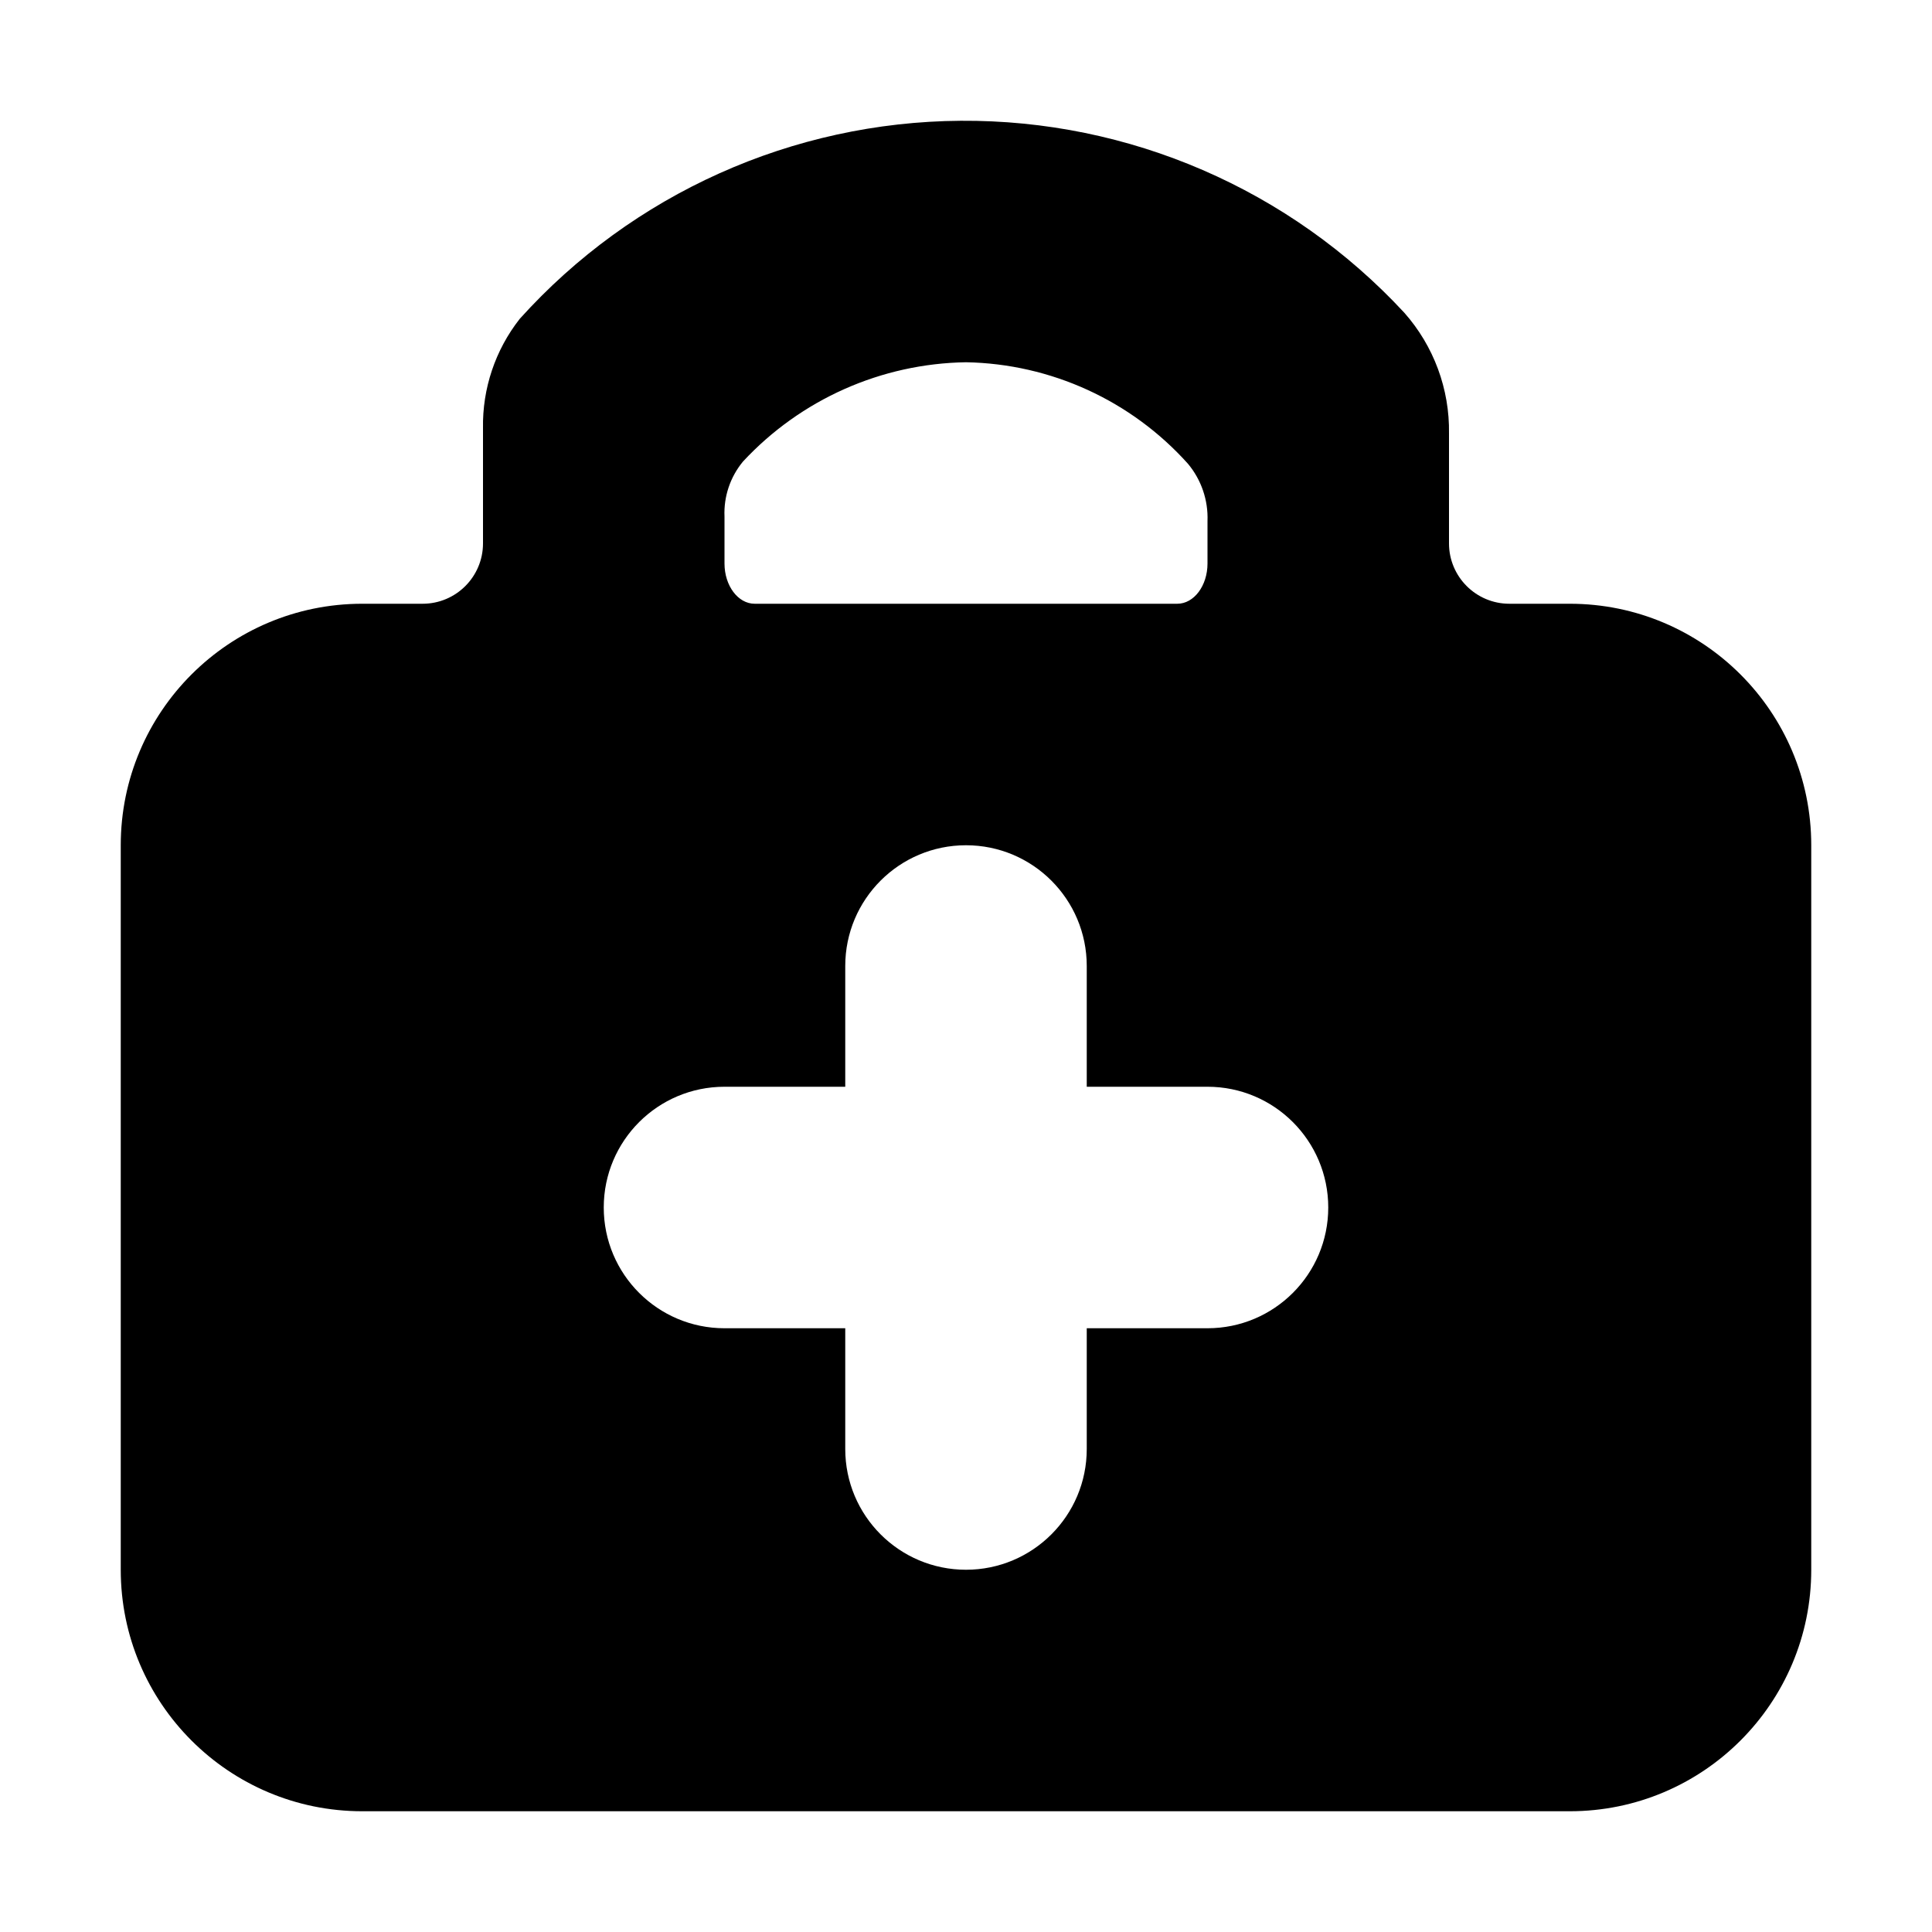
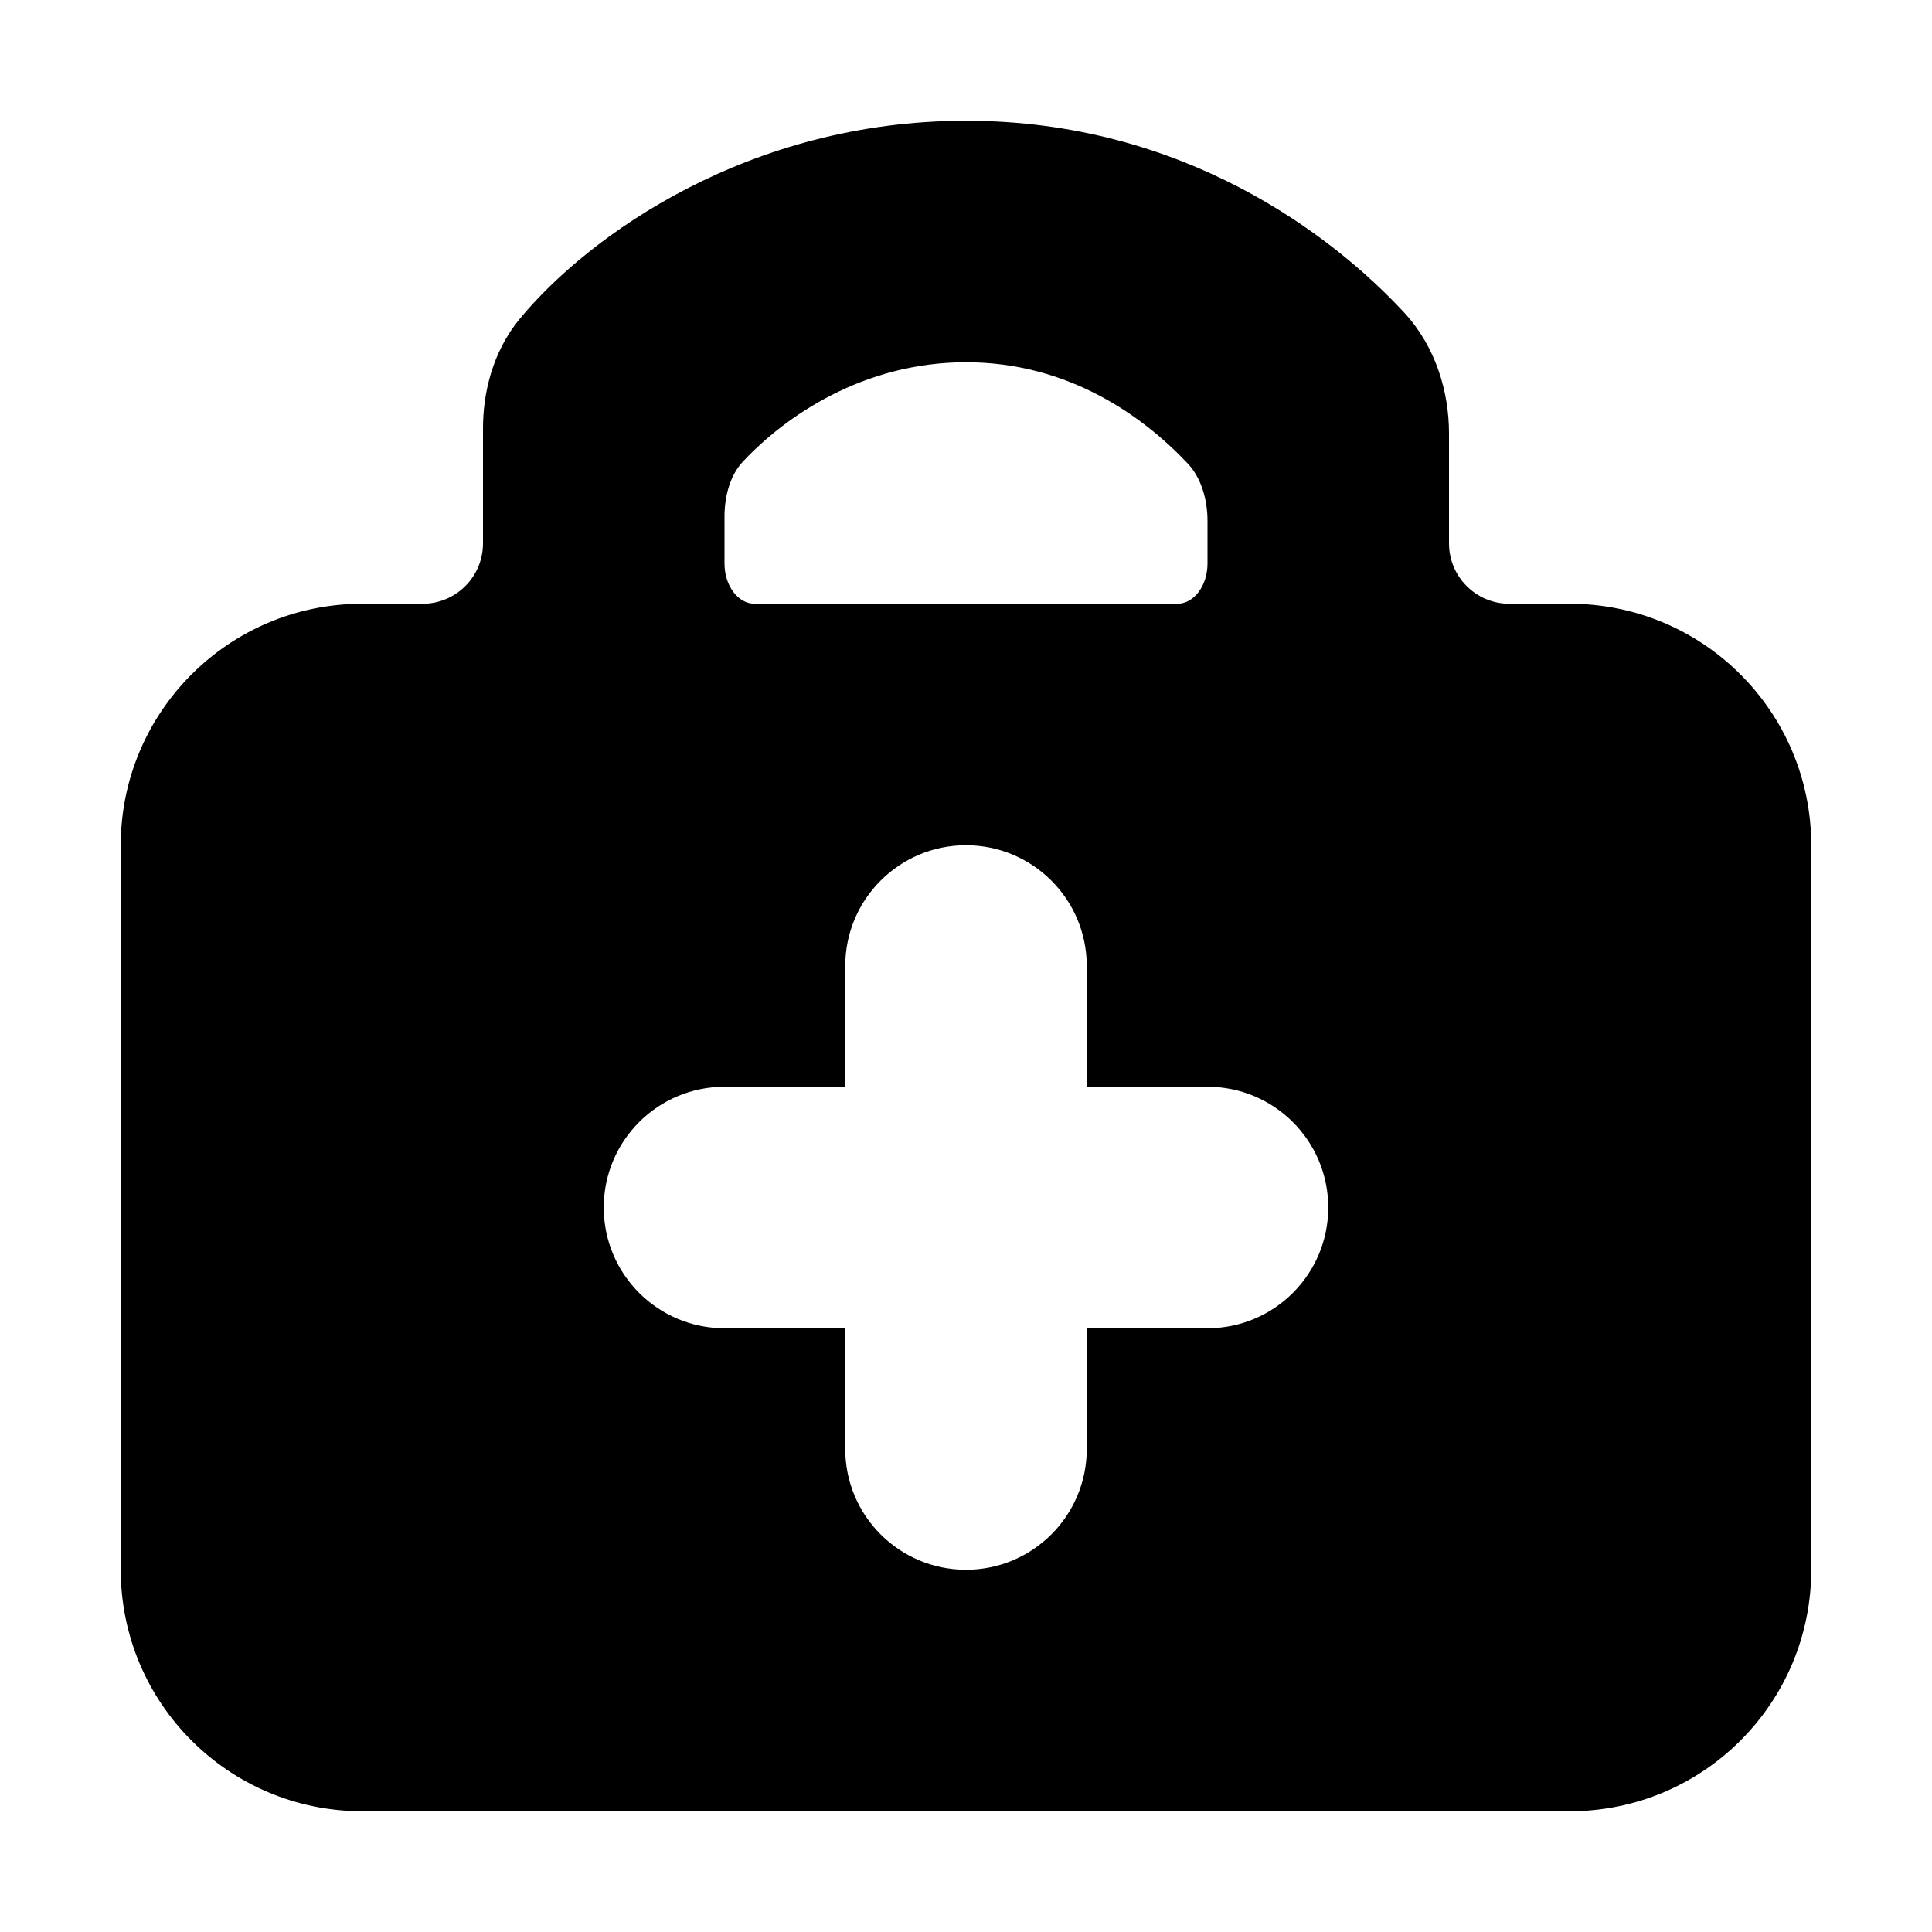
<svg xmlns="http://www.w3.org/2000/svg" viewBox="0 0 24 24">
-   <path d="M19.5 7.5h-.75a.75.75 0 0 1-.75-.75V5.385a2.21 2.21 0 0 0-.555-1.5 7.442 7.442 0 0 0-10.988.075A2.138 2.138 0 0 0 6 5.32v1.43a.75.75 0 0 1-.75.75H4.5a3 3 0 0 0-3 3v9a3 3 0 0 0 3 3h15a3 3 0 0 0 3-3v-9a3 3 0 0 0-3-3zM9 6.417a1.003 1.003 0 0 1 .23-.684A3.862 3.862 0 0 1 12 4.5a3.794 3.794 0 0 1 2.758 1.262 1.048 1.048 0 0 1 .242.71V7c0 .276-.168.5-.375.5h-5.25C9.168 7.5 9 7.276 9 7zM15 16.5h-1.5V18a1.5 1.5 0 0 1-3 0v-1.5H9a1.5 1.5 0 0 1 0-3h1.5V12a1.5 1.5 0 0 1 3 0v1.5H15a1.5 1.5 0 0 1 0 3z" />
+   <path d="M12 1.5c-2.703 0-4.688 1.426-5.543 2.46C6.111 4.38 6 4.895 6 5.32v1.43a.75.75 0 0 1-.75.75H4.5a3 3 0 0 0-3 3v9a3 3 0 0 0 3 3h15a3 3 0 0 0 3-3v-9a3 3 0 0 0-3-3h-.75a.75.75 0 0 1-.75-.75V5.385c0-.514-.162-1.074-.555-1.5C16.547 2.914 14.693 1.5 12 1.5zm2.625 6h-5.25C9.168 7.5 9 7.276 9 7v-.583c0-.264.075-.52.23-.684C9.751 5.176 10.721 4.5 12 4.5c1.276 0 2.208.676 2.758 1.262.16.171.242.436.242.71V7c0 .276-.168.5-.375.5zM10.5 12a1.5 1.5 0 0 1 3 0v1.5H15a1.5 1.5 0 0 1 0 3h-1.5V18a1.5 1.5 0 0 1-3 0v-1.5H9a1.5 1.5 0 0 1 0-3h1.5V12z" />
</svg>
